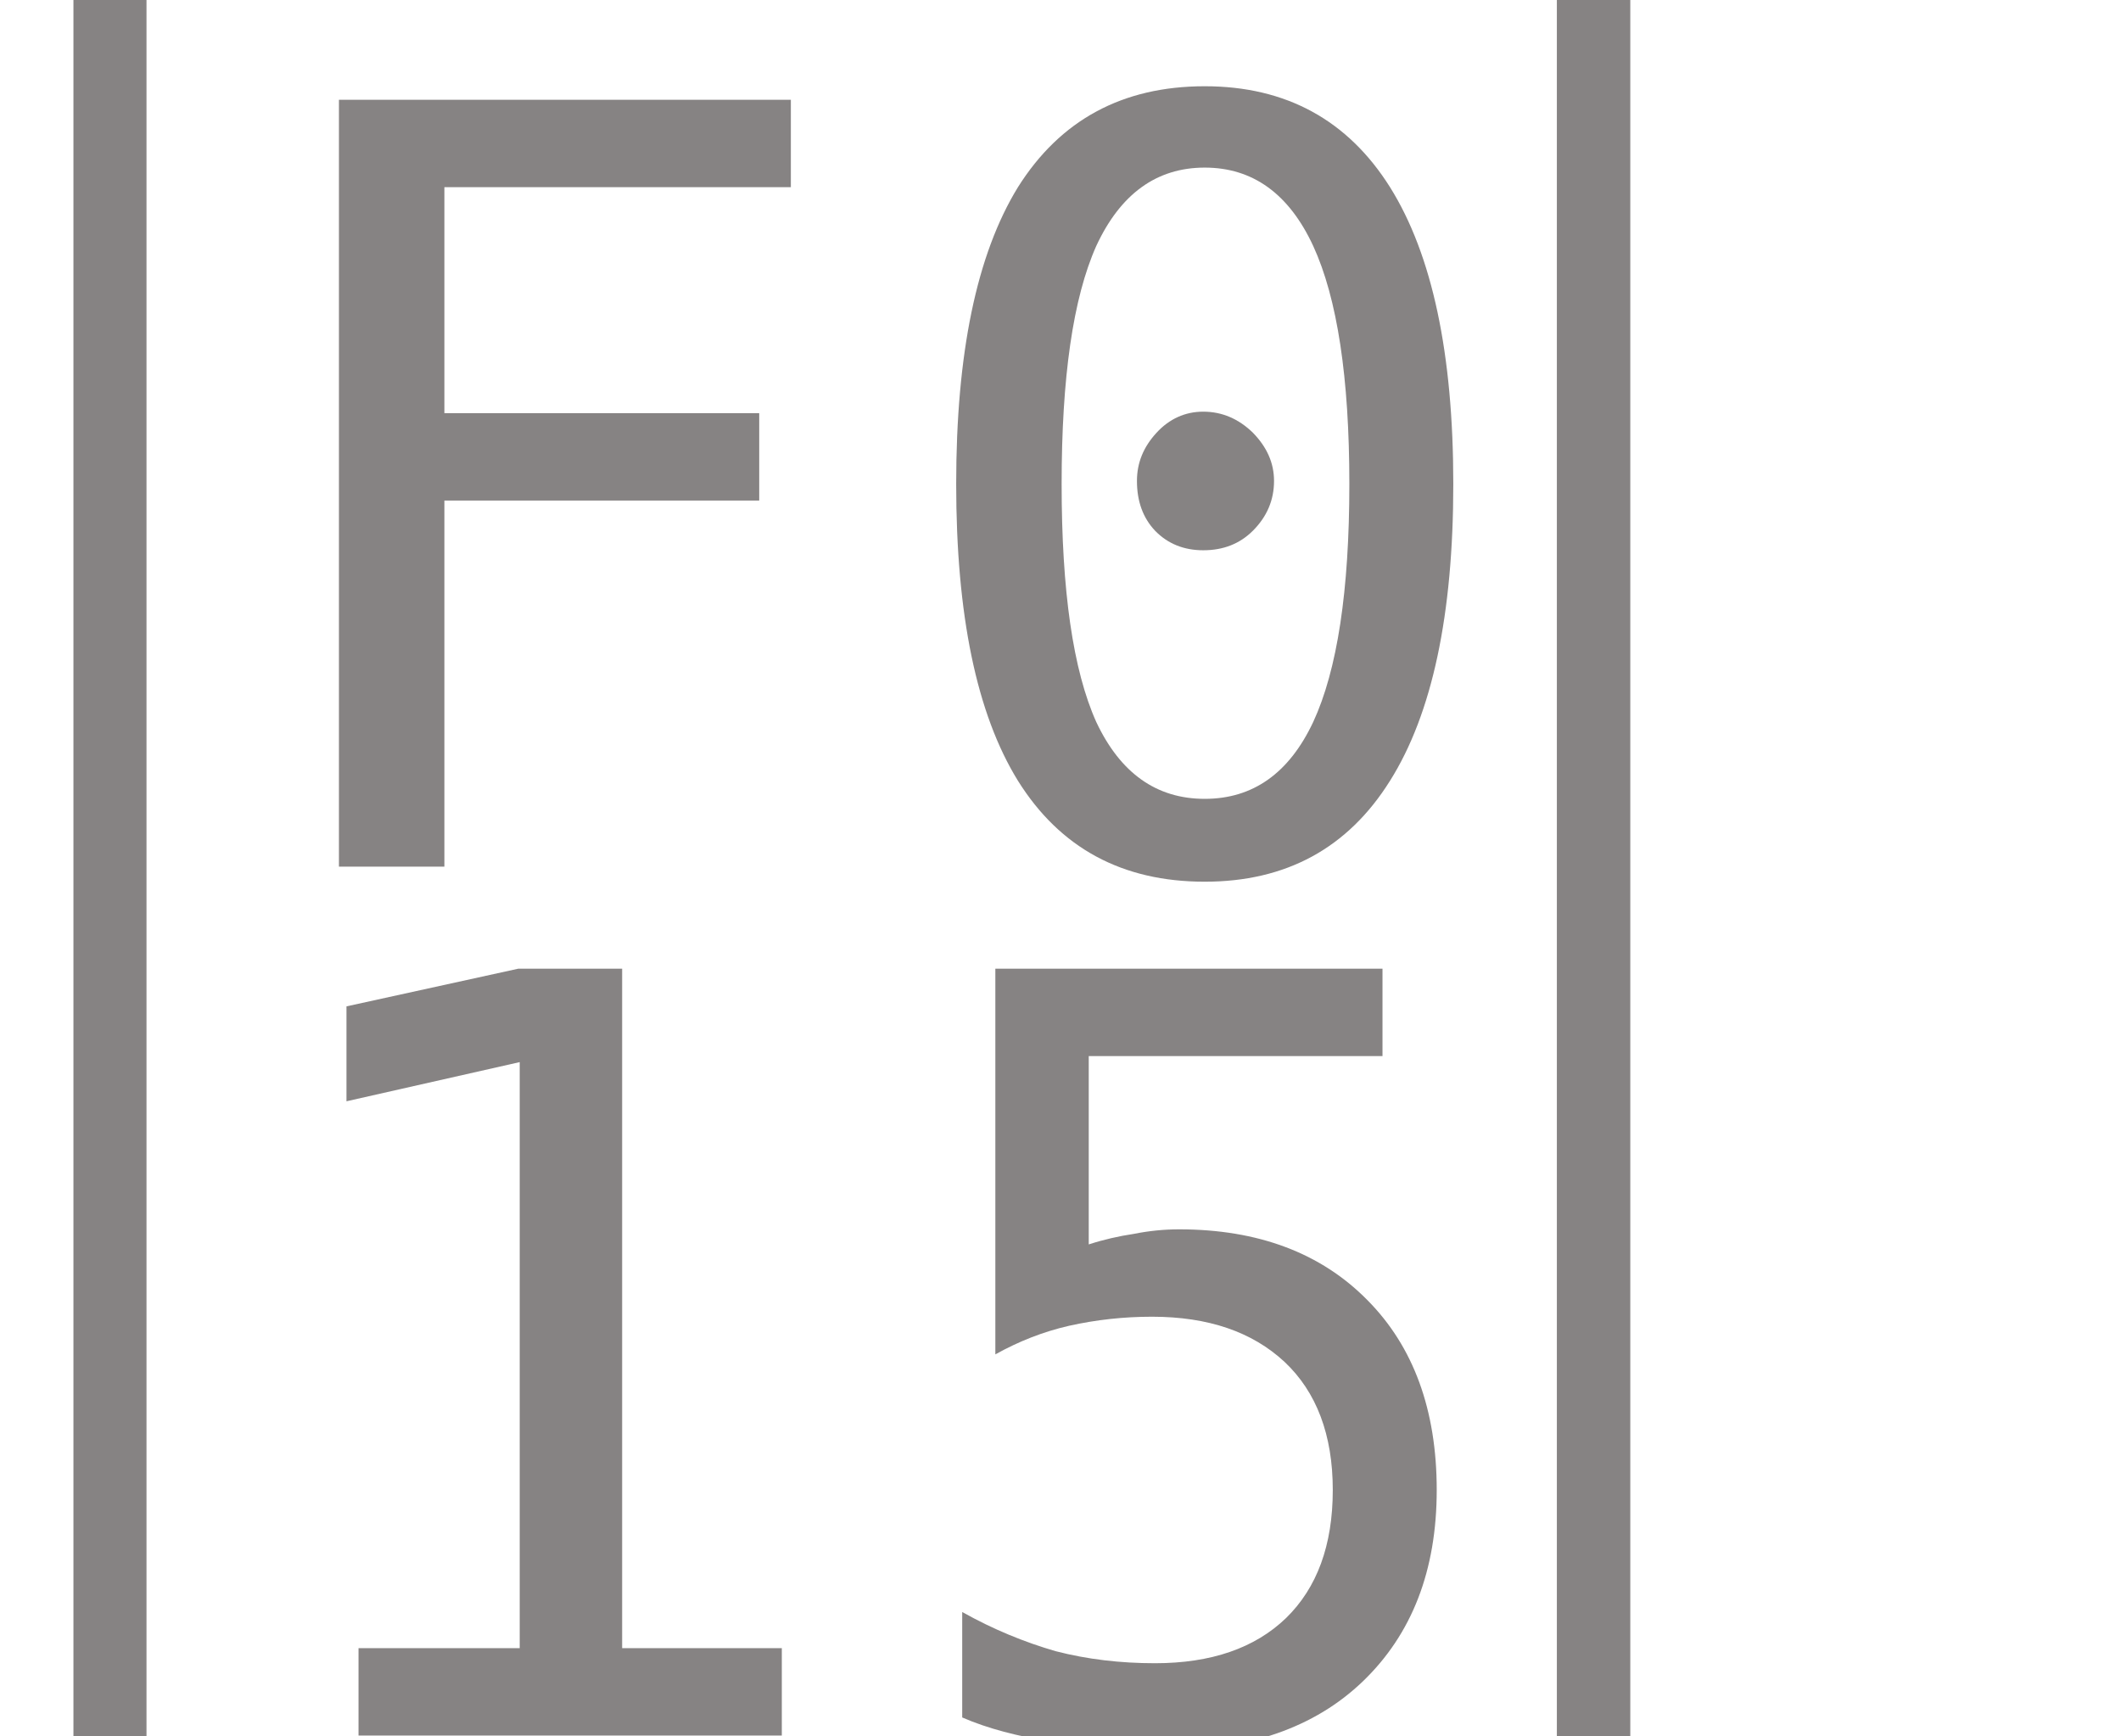
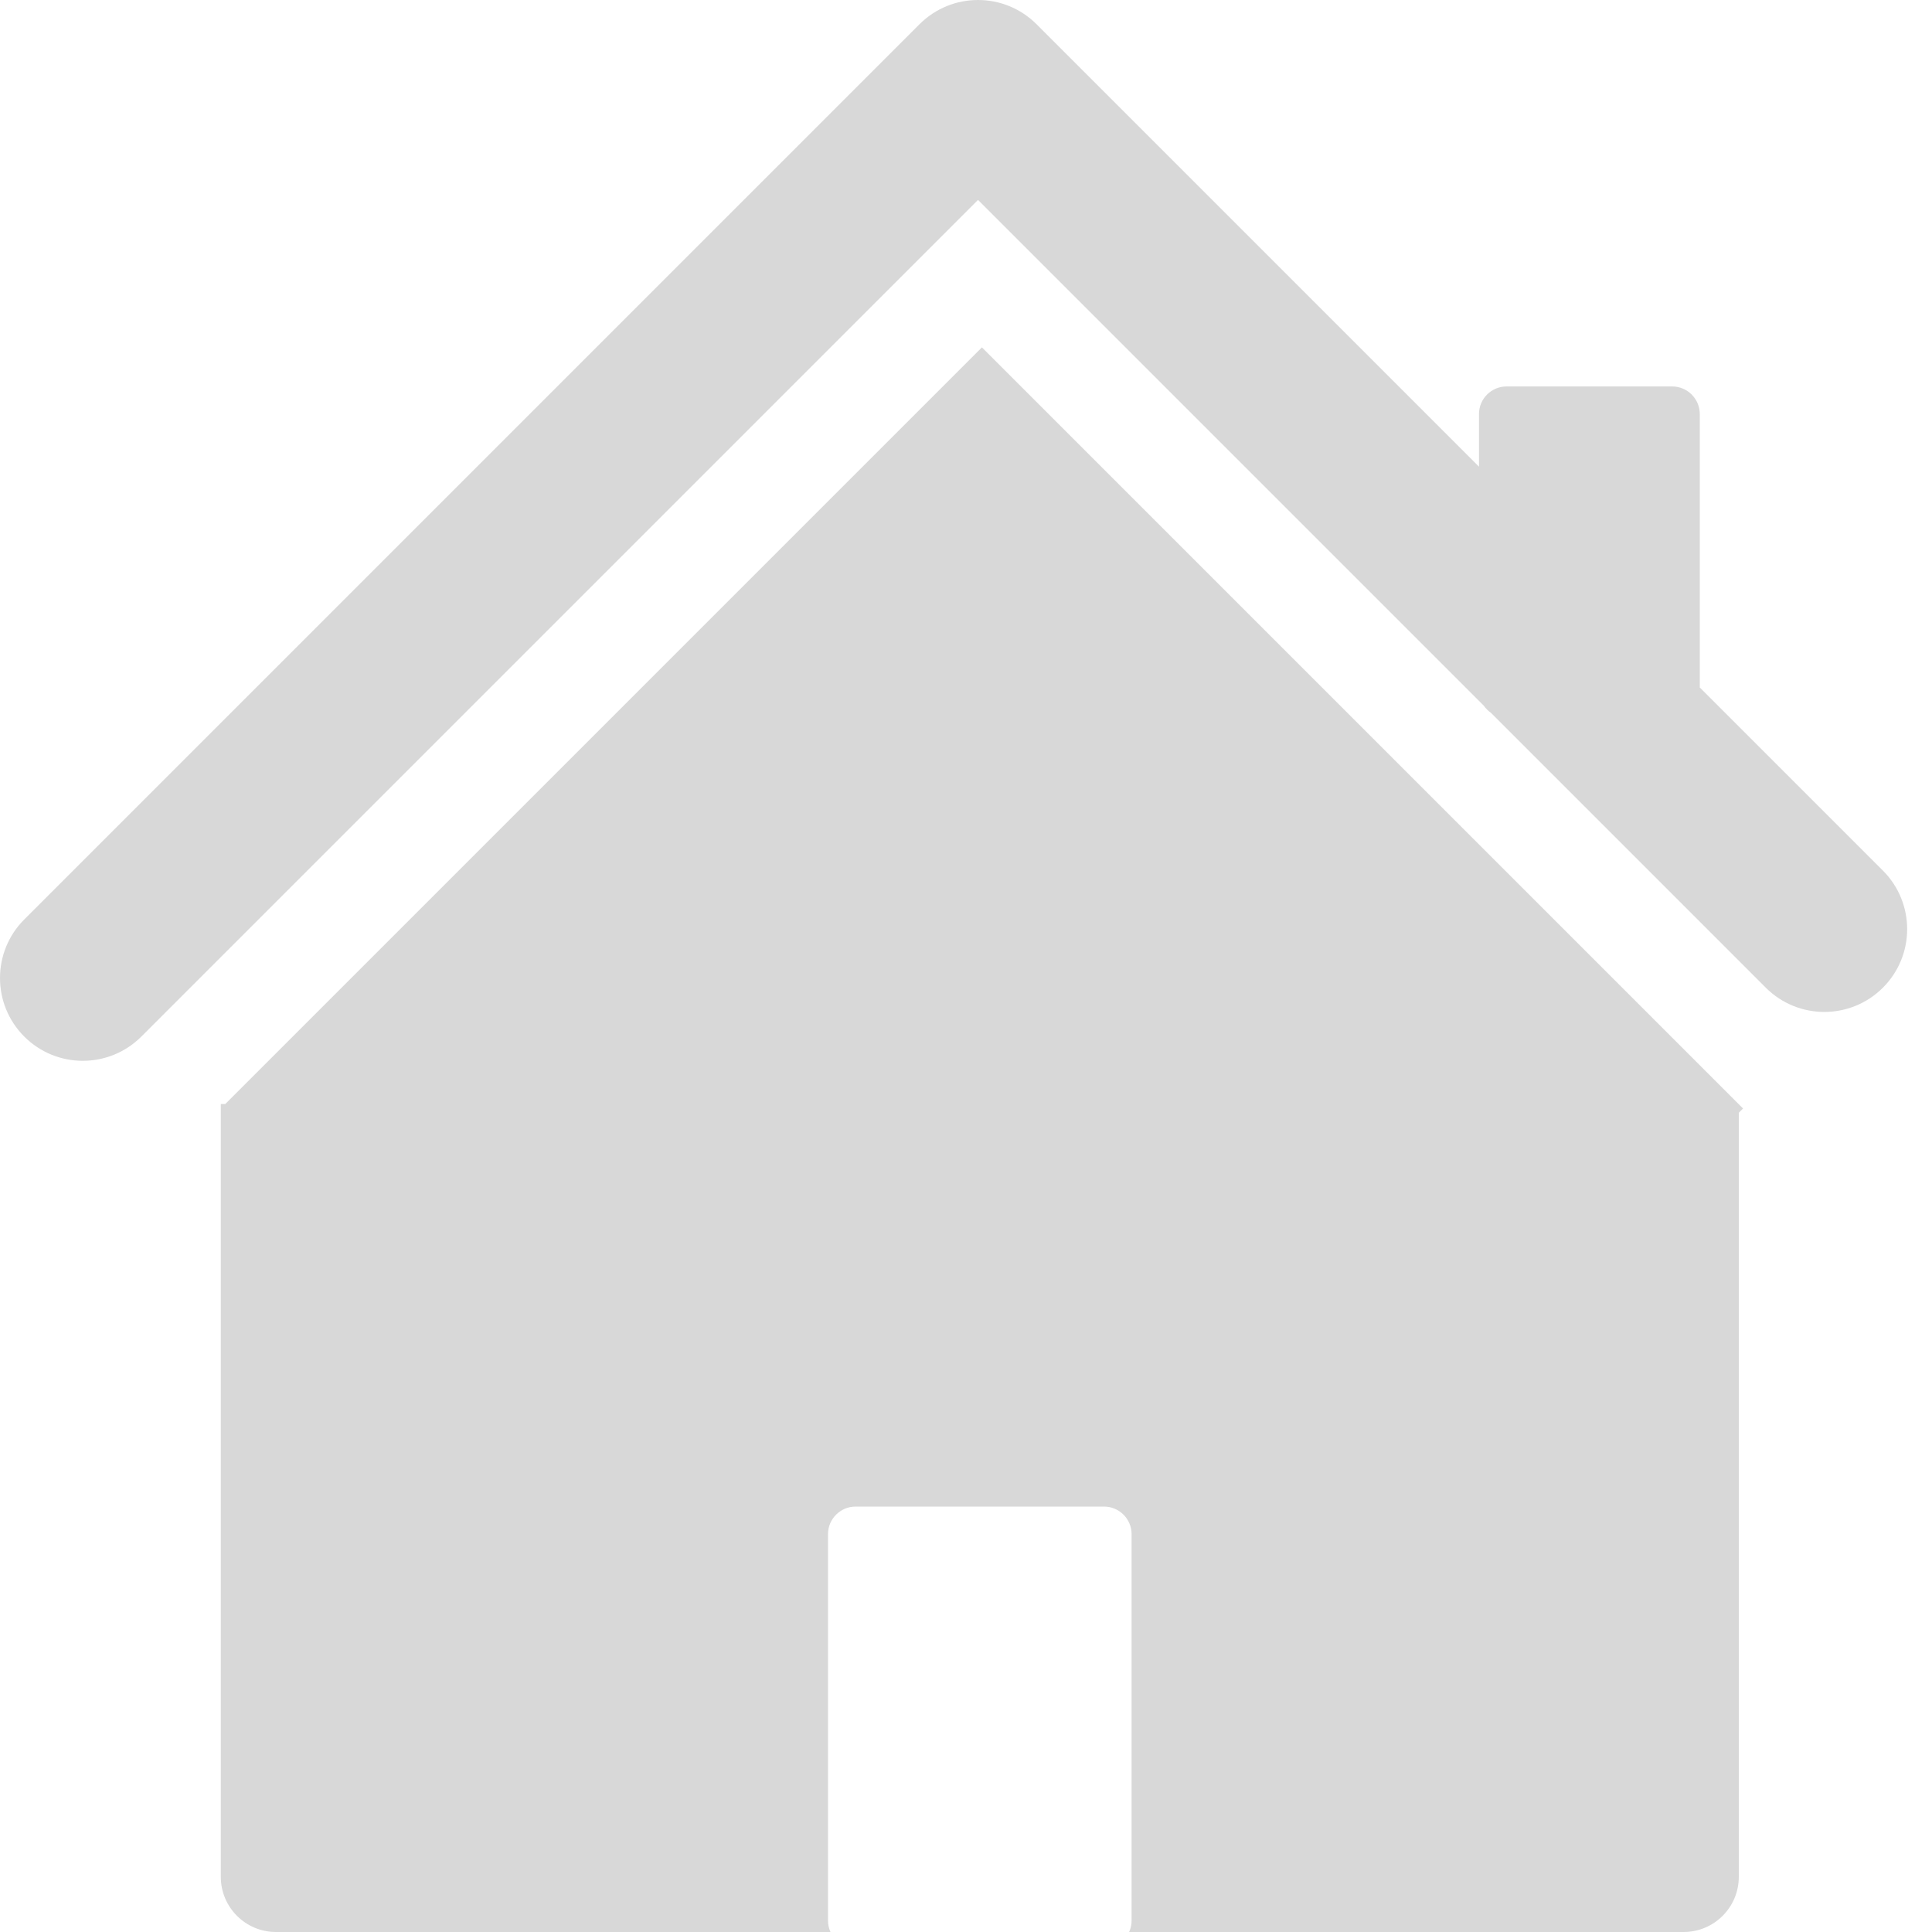
- <svg xmlns="http://www.w3.org/2000/svg" width="22" height="18" viewBox="0 0 22 18">
-   <text fill="#868383" fill-rule="evenodd" font-family="FontAwesome" font-size="24" transform="translate(0 -3)">
-     <tspan x="0" y="21"></tspan>
-   </text>
+ <svg xmlns="http://www.w3.org/2000/svg" width="70" height="70" viewBox="0 0 70 70">
+   <g fill="#D8D8D8" fill-rule="evenodd">
+     <path d="M40.91,70 C40.968,69.874 41,69.734 41,69.586 L41,55.586 C41,55.034 40.552,54.586 40,54.586 L31,54.586 C30.448,54.586 30,55.034 30,55.586 L30,69.586 C30,69.734 30.032,69.874 30.09,70 L10,70 C8.895,70 8,69.105 8,68 L8,40 L8.163,40 L35.577,12.586 L62.991,40 L63,40 L63,40.009 L63.154,40.163 L63,40.317 L63,68 C63,69.105 62.105,70 61,70 L40.91,70 Z" />
+     <path fill-rule="nonzero" d="M53.586,16.908 L53.586,15.002 C53.586,14.45 54.034,14.002 54.586,14.002 L60.586,14.002 C61.138,14.002 61.586,14.45 61.586,15.002 L61.586,24.908 L68.221,31.543 C69.393,32.715 69.393,34.614 68.221,35.786 C67.049,36.957 65.15,36.957 63.978,35.786 L54.018,25.825 C53.918,25.756 53.832,25.67 53.763,25.571 L35.435,7.243 L5.121,37.557 C3.95,38.728 2.05,38.728 0.879,37.557 C-0.293,36.385 -0.293,34.486 0.879,33.314 L33.314,0.879 C34.486,-0.293 36.385,-0.293 37.557,0.879 L53.586,16.908 Z" />
+   </g>
</svg>
